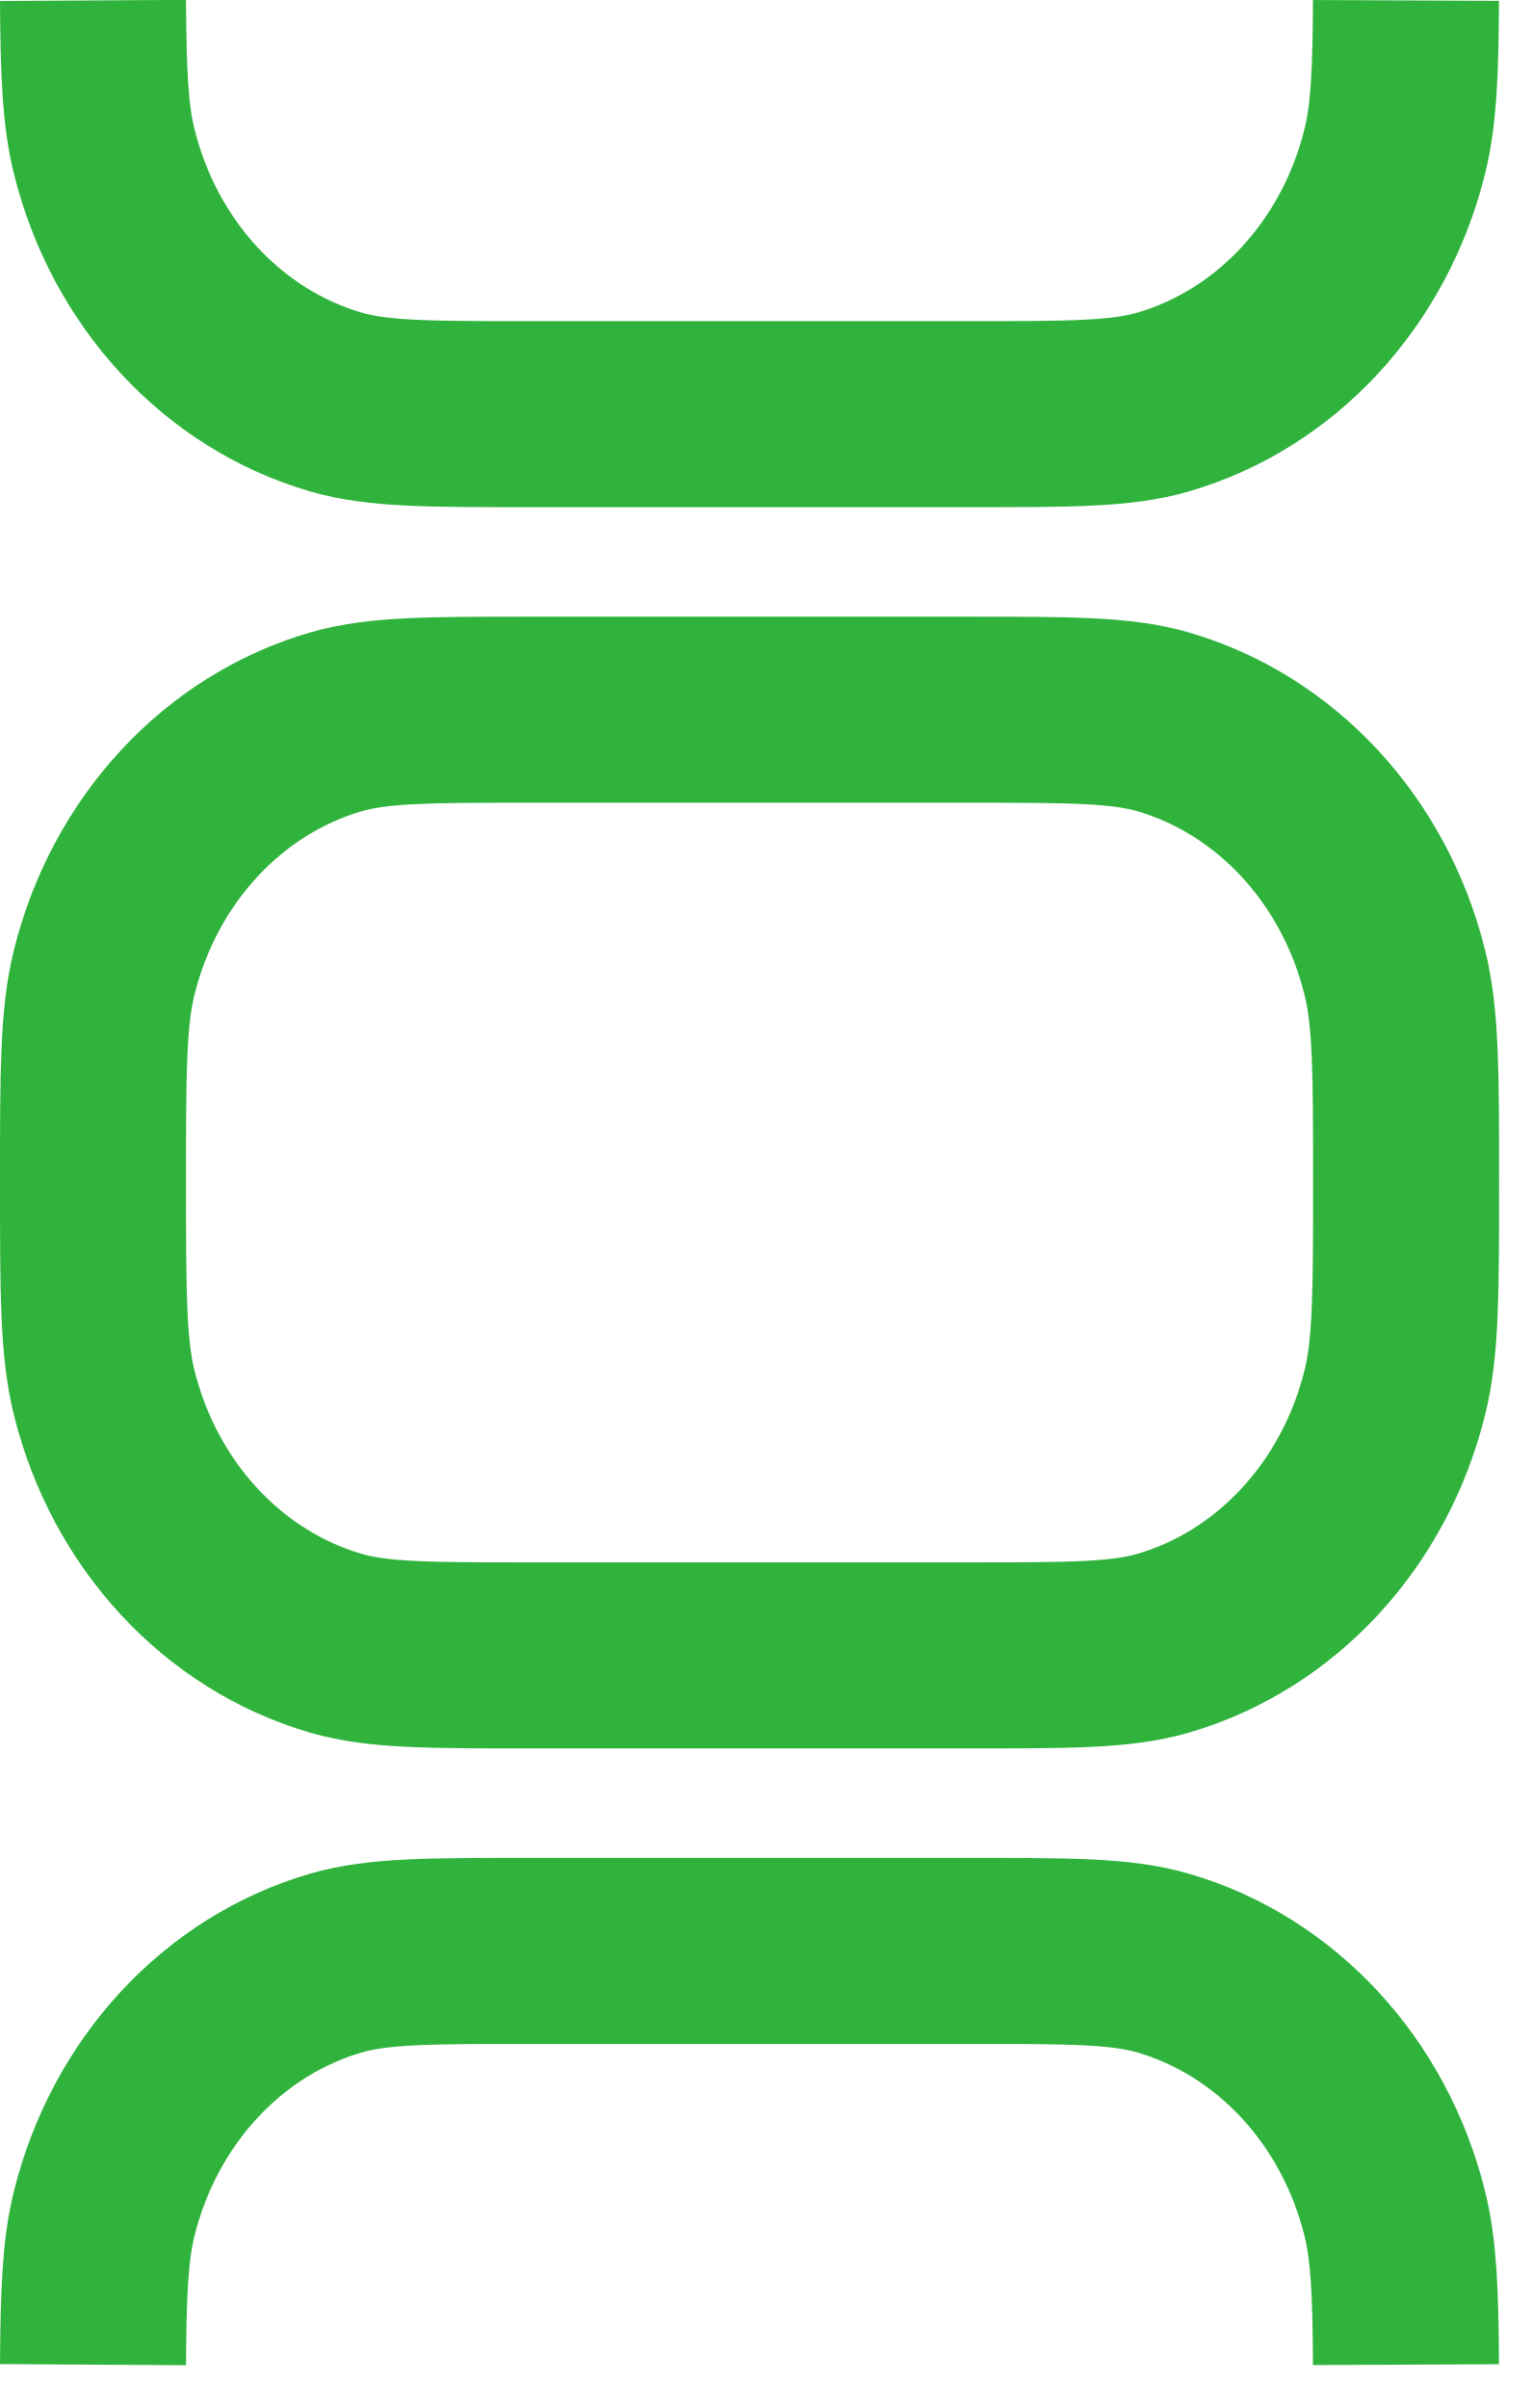
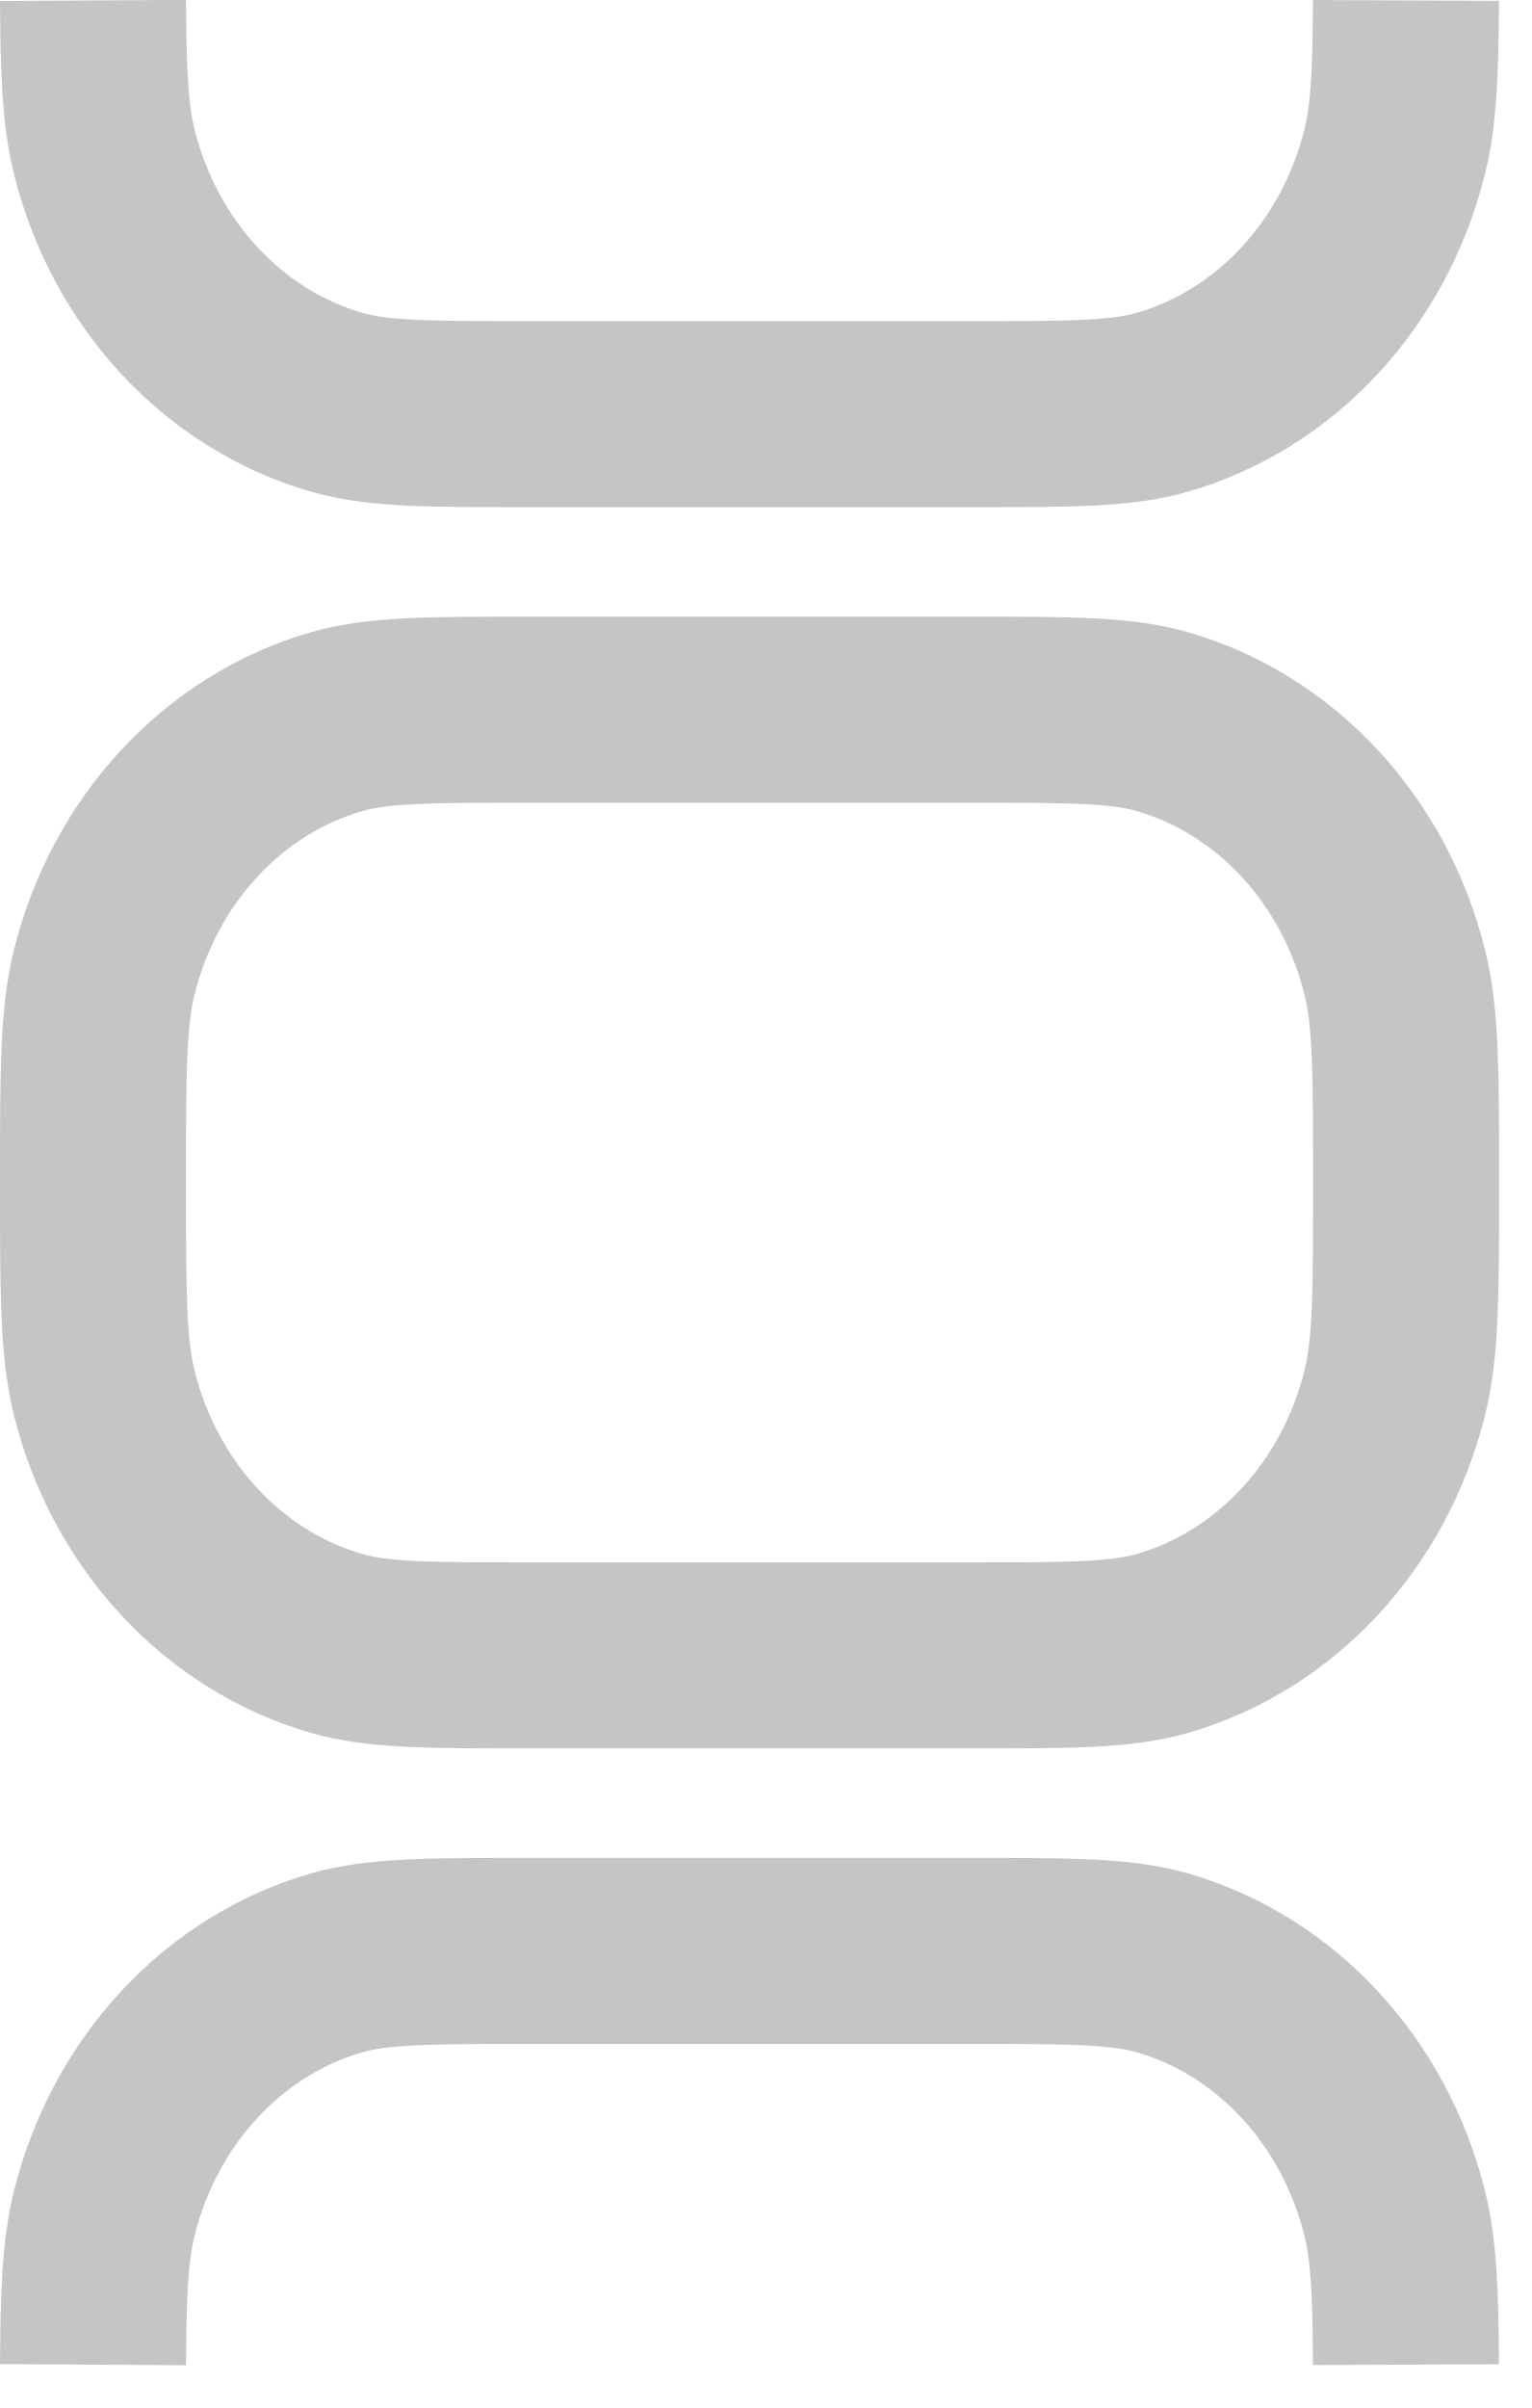
<svg xmlns="http://www.w3.org/2000/svg" width="14" height="22" viewBox="0 0 14 22" fill="none">
-   <path d="M0.85 0.004C0.854 0.663 0.87 1.052 0.952 1.382C1.229 2.501 2.038 3.374 3.073 3.674C3.455 3.784 3.92 3.784 4.85 3.784H8.85C9.78 3.784 10.245 3.784 10.626 3.674C11.661 3.374 12.47 2.501 12.747 1.382C12.829 1.052 12.846 0.663 12.849 0.004M12.849 21.604C12.846 20.945 12.829 20.556 12.747 20.225C12.47 19.107 11.661 18.234 10.626 17.934C10.245 17.824 9.78 17.824 8.85 17.824H4.85C3.92 17.824 3.455 17.824 3.073 17.934C2.038 18.234 1.229 19.107 0.952 20.225C0.87 20.556 0.854 20.945 0.85 21.604M4.85 15.124H8.85C9.78 15.124 10.245 15.124 10.626 15.014C11.661 14.714 12.47 13.841 12.747 12.723C12.85 12.31 12.85 11.808 12.85 10.804C12.85 9.8 12.85 9.297 12.747 8.885C12.47 7.767 11.661 6.894 10.626 6.594C10.245 6.484 9.78 6.484 8.85 6.484H4.85C3.92 6.484 3.455 6.484 3.073 6.594C2.038 6.894 1.229 7.767 0.952 8.885C0.85 9.297 0.85 9.8 0.85 10.804C0.85 11.808 0.85 12.31 0.952 12.723C1.229 13.841 2.038 14.714 3.073 15.014C3.455 15.124 3.92 15.124 4.85 15.124Z" stroke="#30B33D" stroke-width="1.7" />
+   <path d="M0.85 0.004C0.854 0.663 0.87 1.052 0.952 1.382C1.229 2.501 2.038 3.374 3.073 3.674C3.455 3.784 3.92 3.784 4.85 3.784H8.85C9.78 3.784 10.245 3.784 10.626 3.674C11.661 3.374 12.47 2.501 12.747 1.382C12.829 1.052 12.846 0.663 12.849 0.004M12.849 21.604C12.846 20.945 12.829 20.556 12.747 20.225C12.47 19.107 11.661 18.234 10.626 17.934C10.245 17.824 9.78 17.824 8.85 17.824H4.85C3.92 17.824 3.455 17.824 3.073 17.934C2.038 18.234 1.229 19.107 0.952 20.225C0.87 20.556 0.854 20.945 0.85 21.604M4.85 15.124H8.85C9.78 15.124 10.245 15.124 10.626 15.014C11.661 14.714 12.47 13.841 12.747 12.723C12.85 12.31 12.85 11.808 12.85 10.804C12.85 9.8 12.85 9.297 12.747 8.885C12.47 7.767 11.661 6.894 10.626 6.594C10.245 6.484 9.78 6.484 8.85 6.484H4.85C3.92 6.484 3.455 6.484 3.073 6.594C2.038 6.894 1.229 7.767 0.952 8.885C0.85 9.297 0.85 9.8 0.85 10.804C0.85 11.808 0.85 12.31 0.952 12.723C1.229 13.841 2.038 14.714 3.073 15.014C3.455 15.124 3.92 15.124 4.85 15.124Z" stroke="#C5C5C5" stroke-width="1.7" />
</svg>
